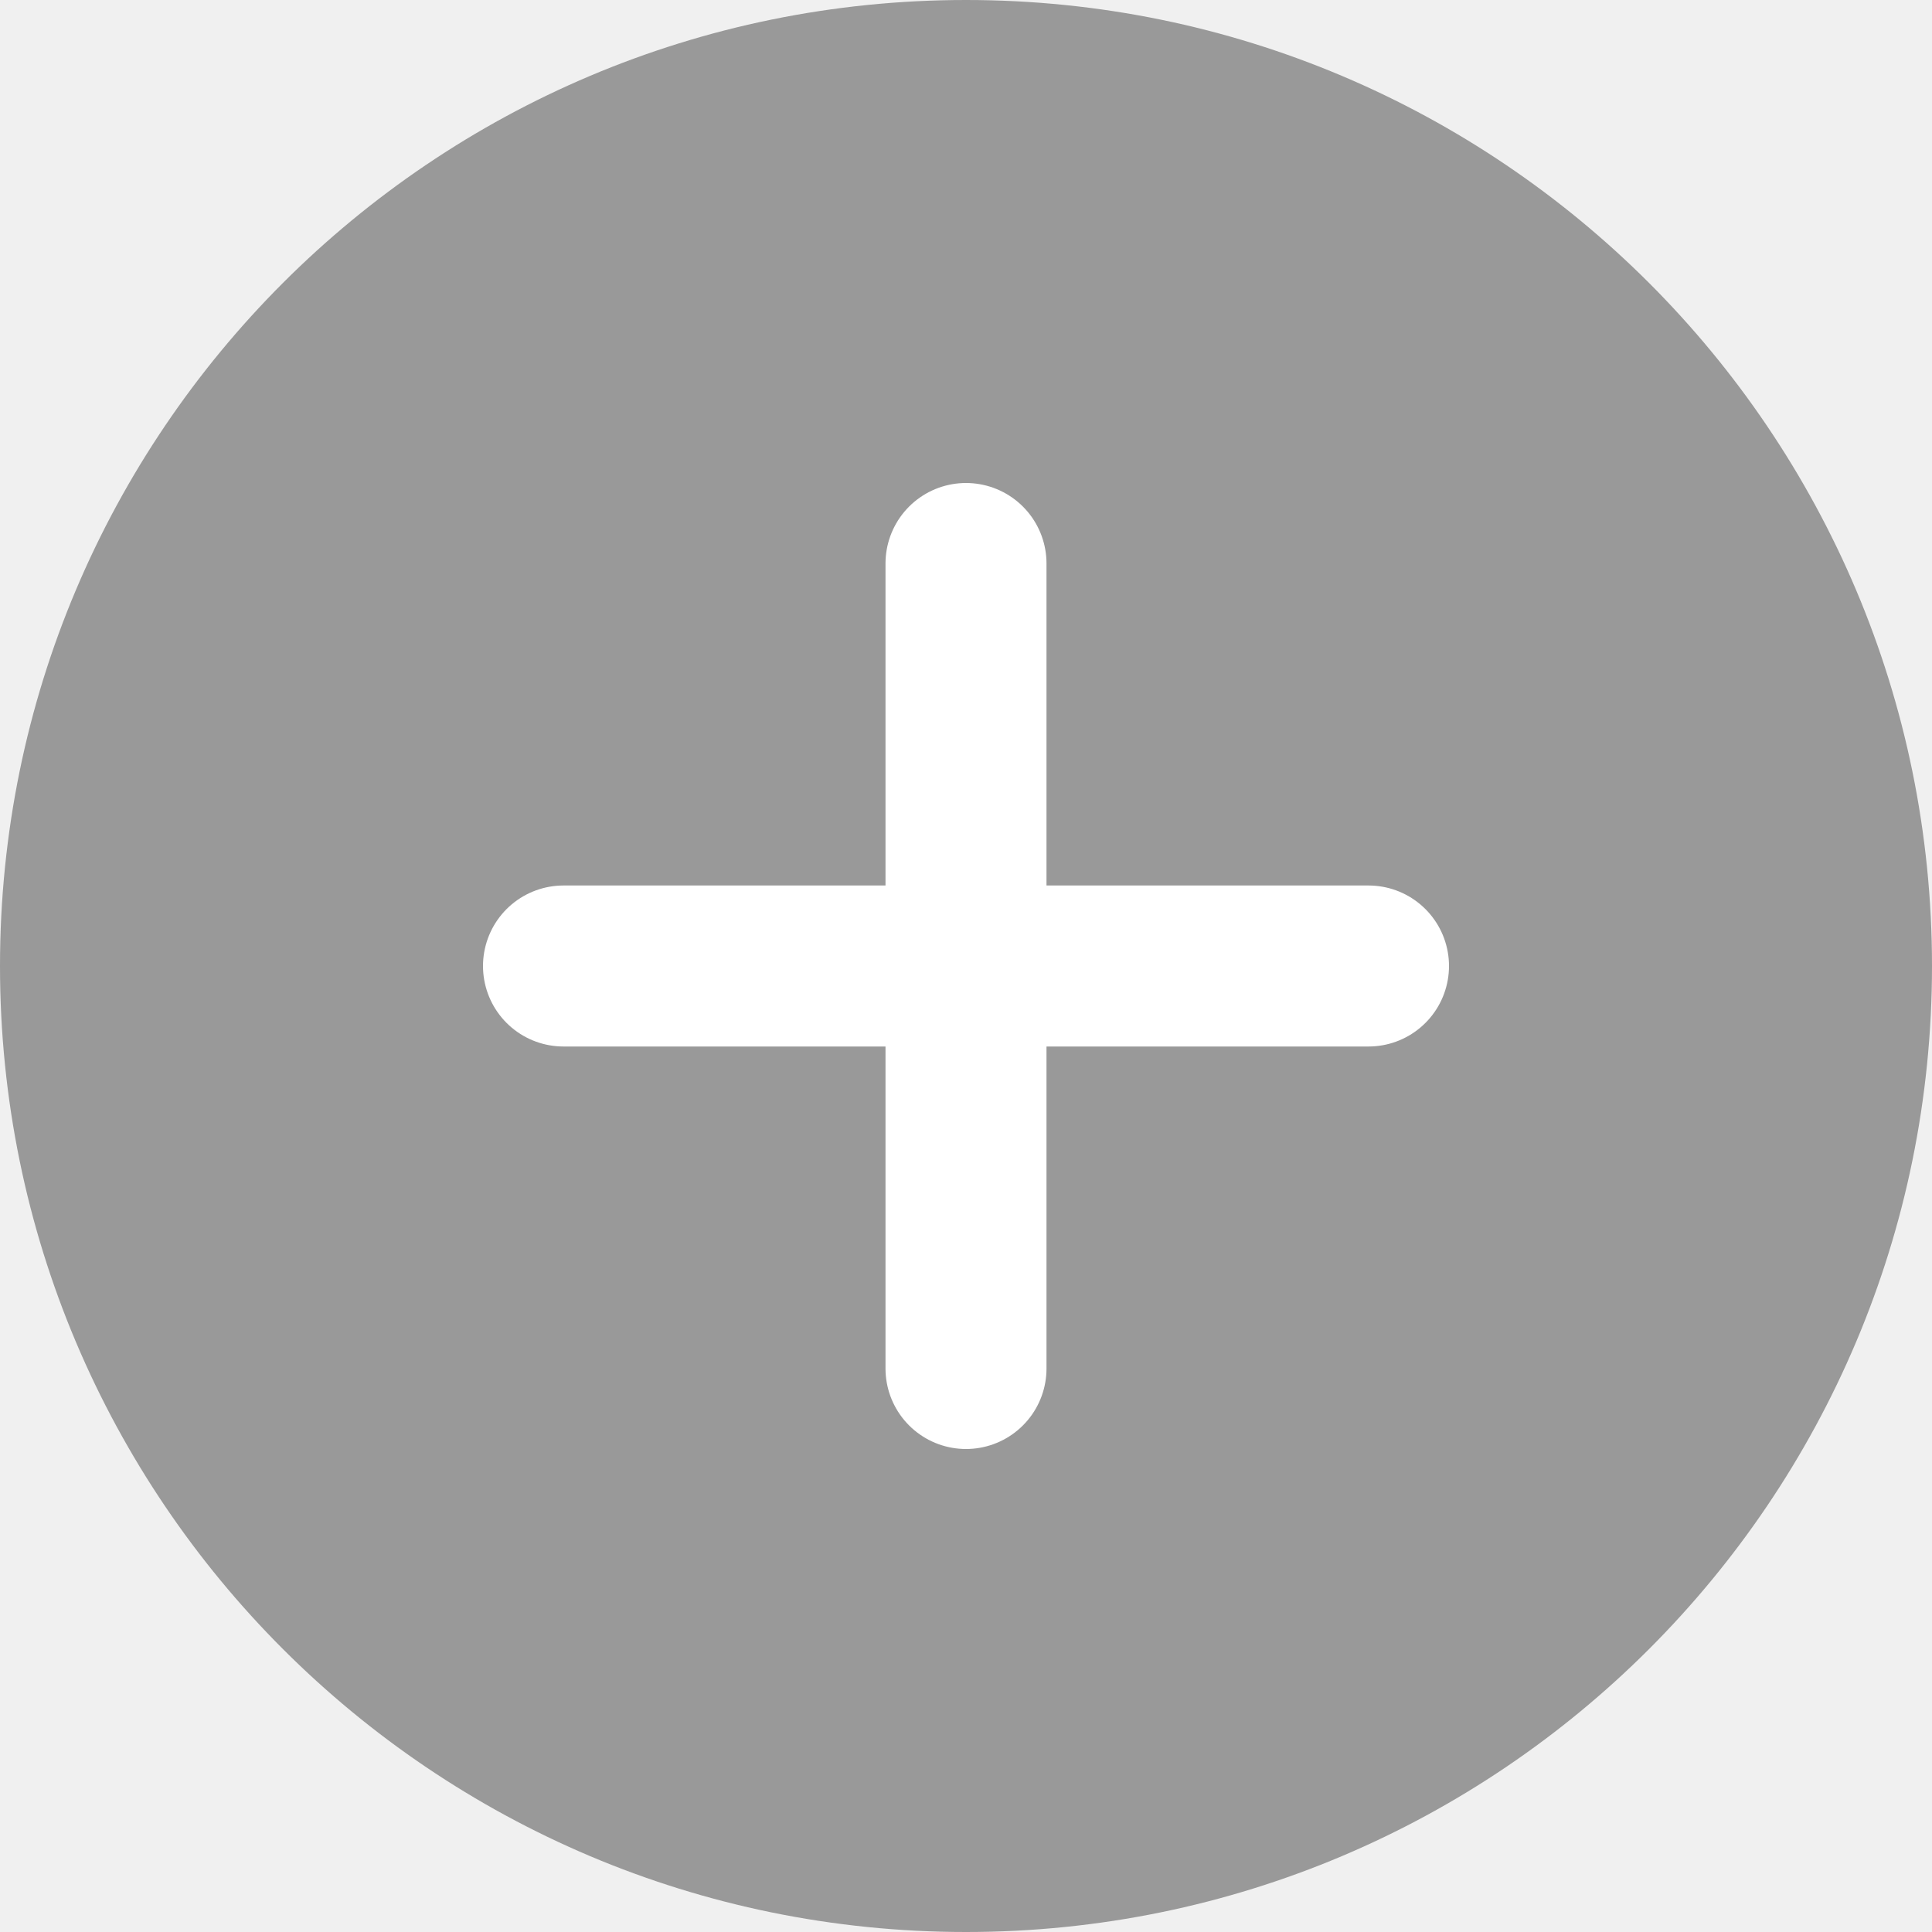
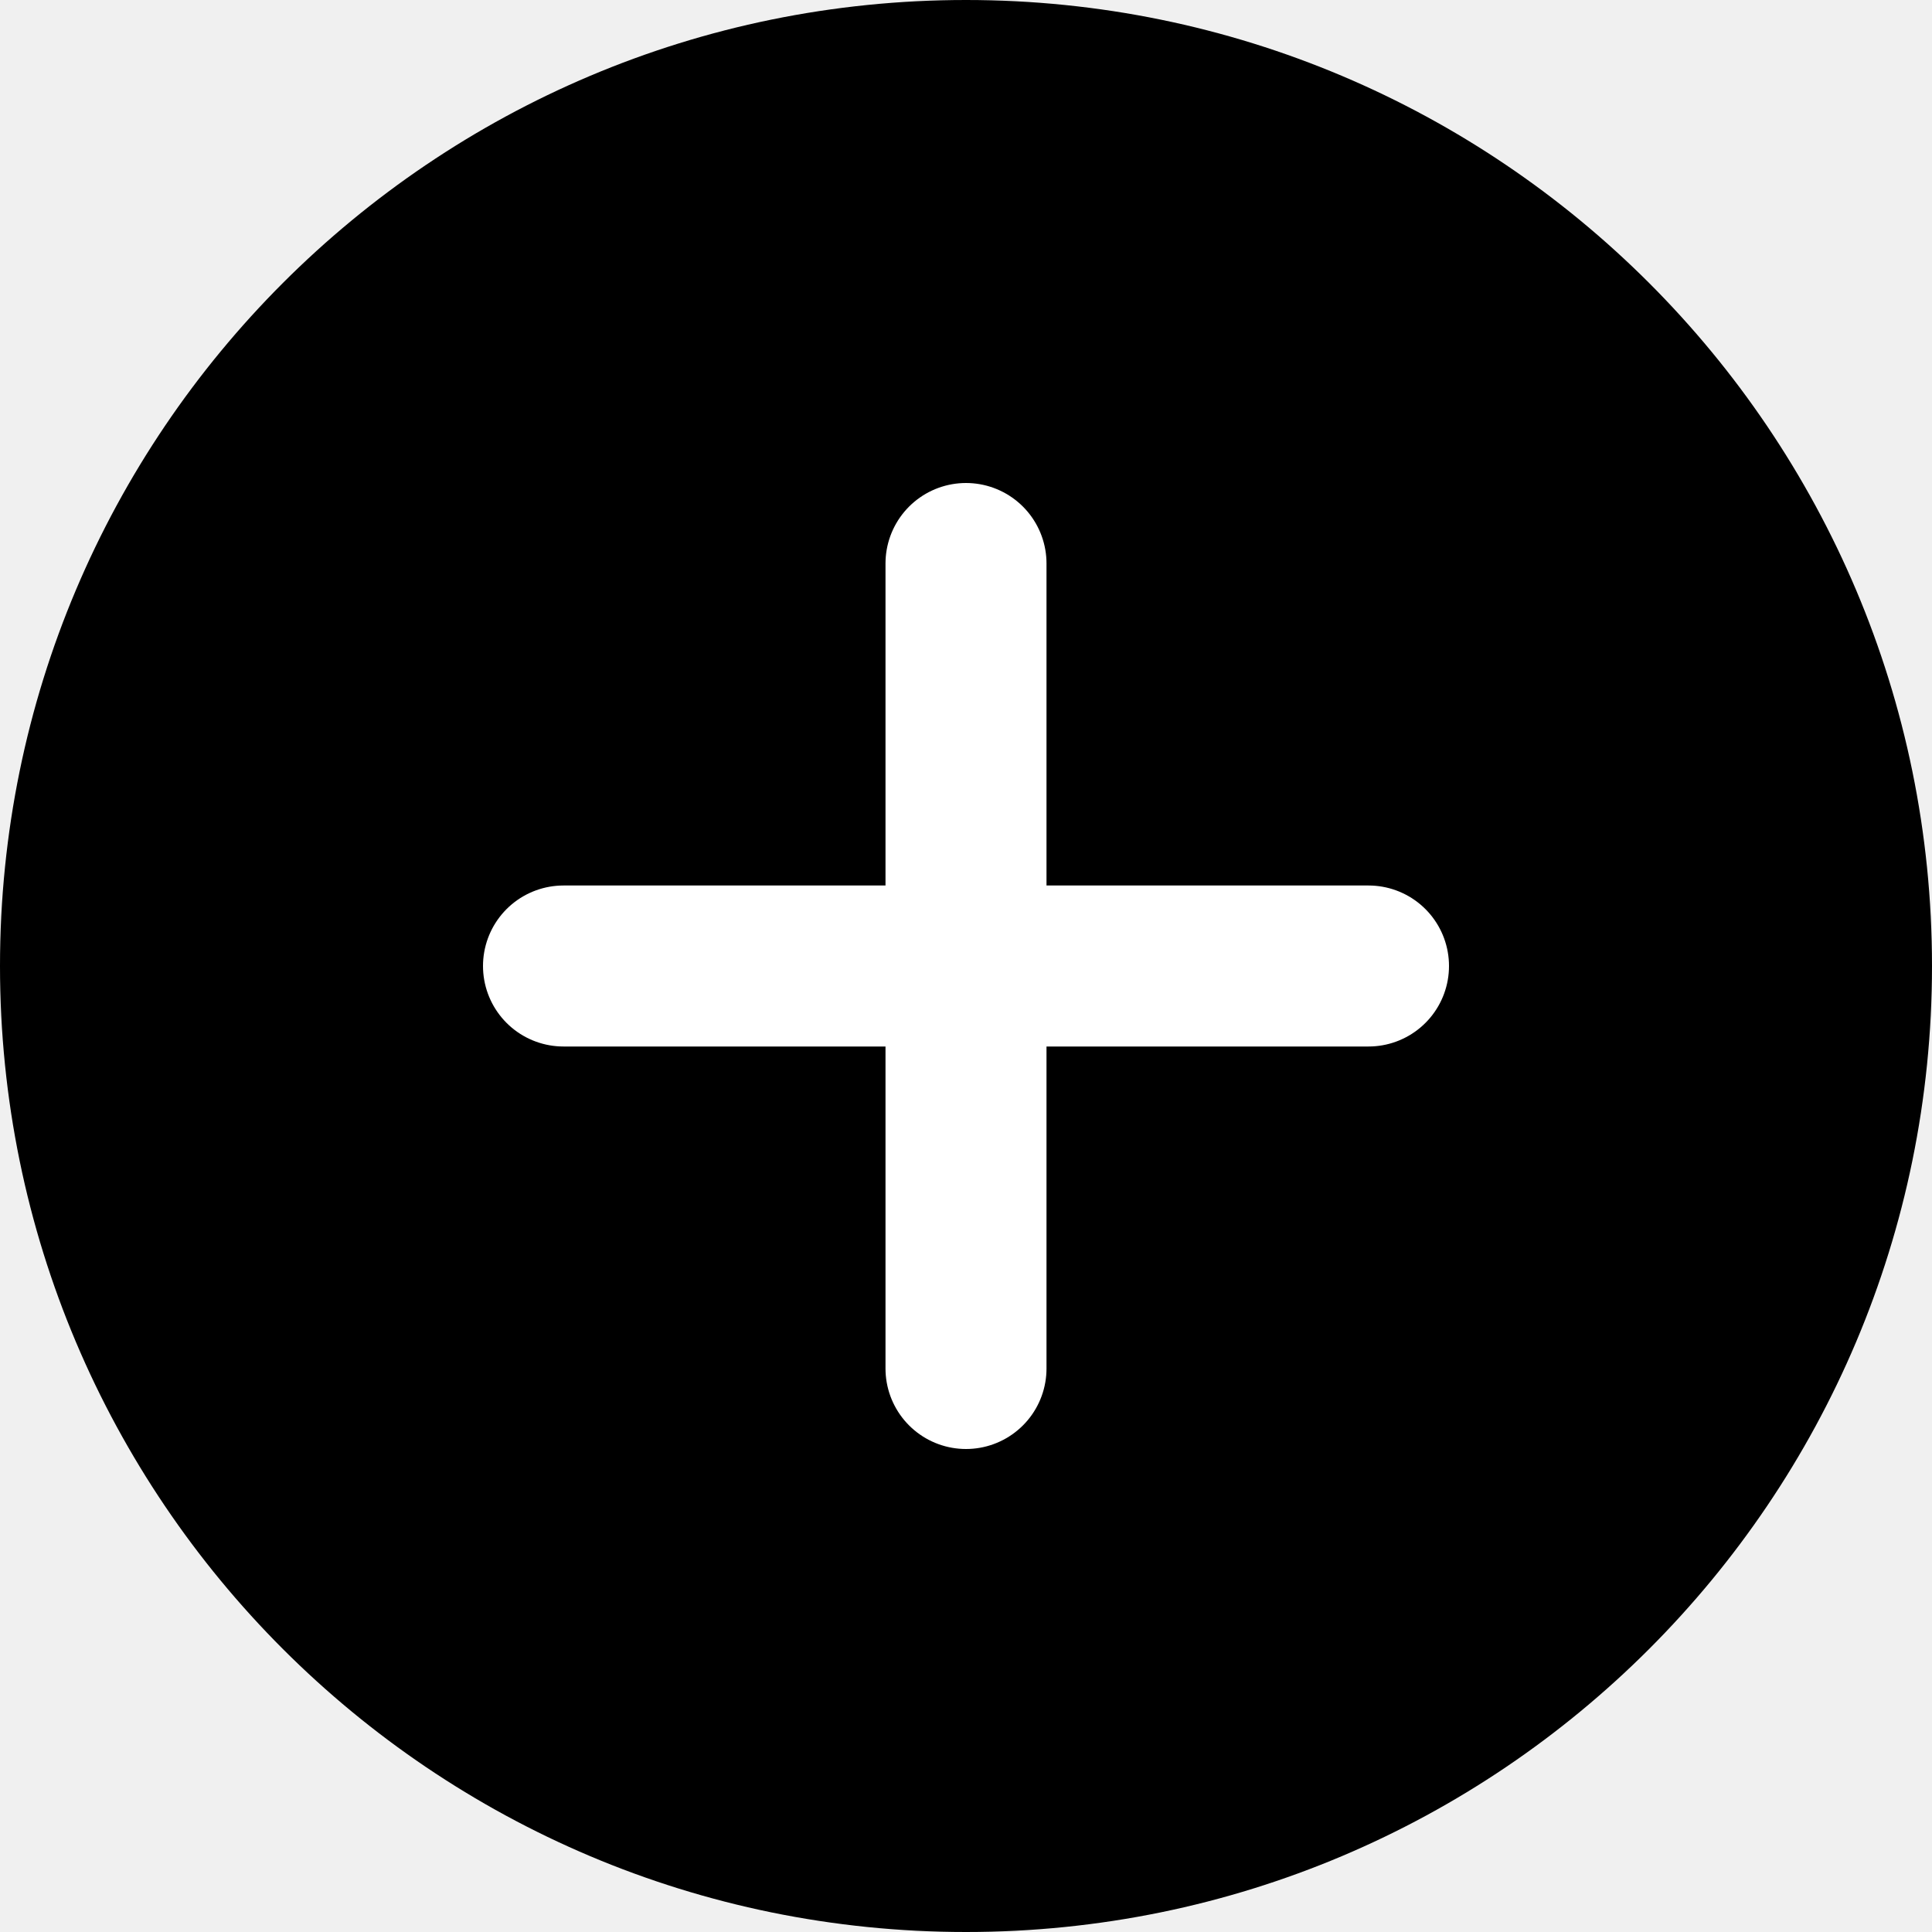
<svg xmlns="http://www.w3.org/2000/svg" width="24" height="24">
  <g fill="none" fill-rule="evenodd">
-     <circle cx="12" cy="12" r="12" fill="#999999" />
+     <circle cx="12" cy="12" r="12" fill="#000000" />
    <g stroke="#FFF" stroke-linecap="round" stroke-width="2">
      <path d="M7 12h10M12 17V7" />
    </g>
  </g>
</svg>
